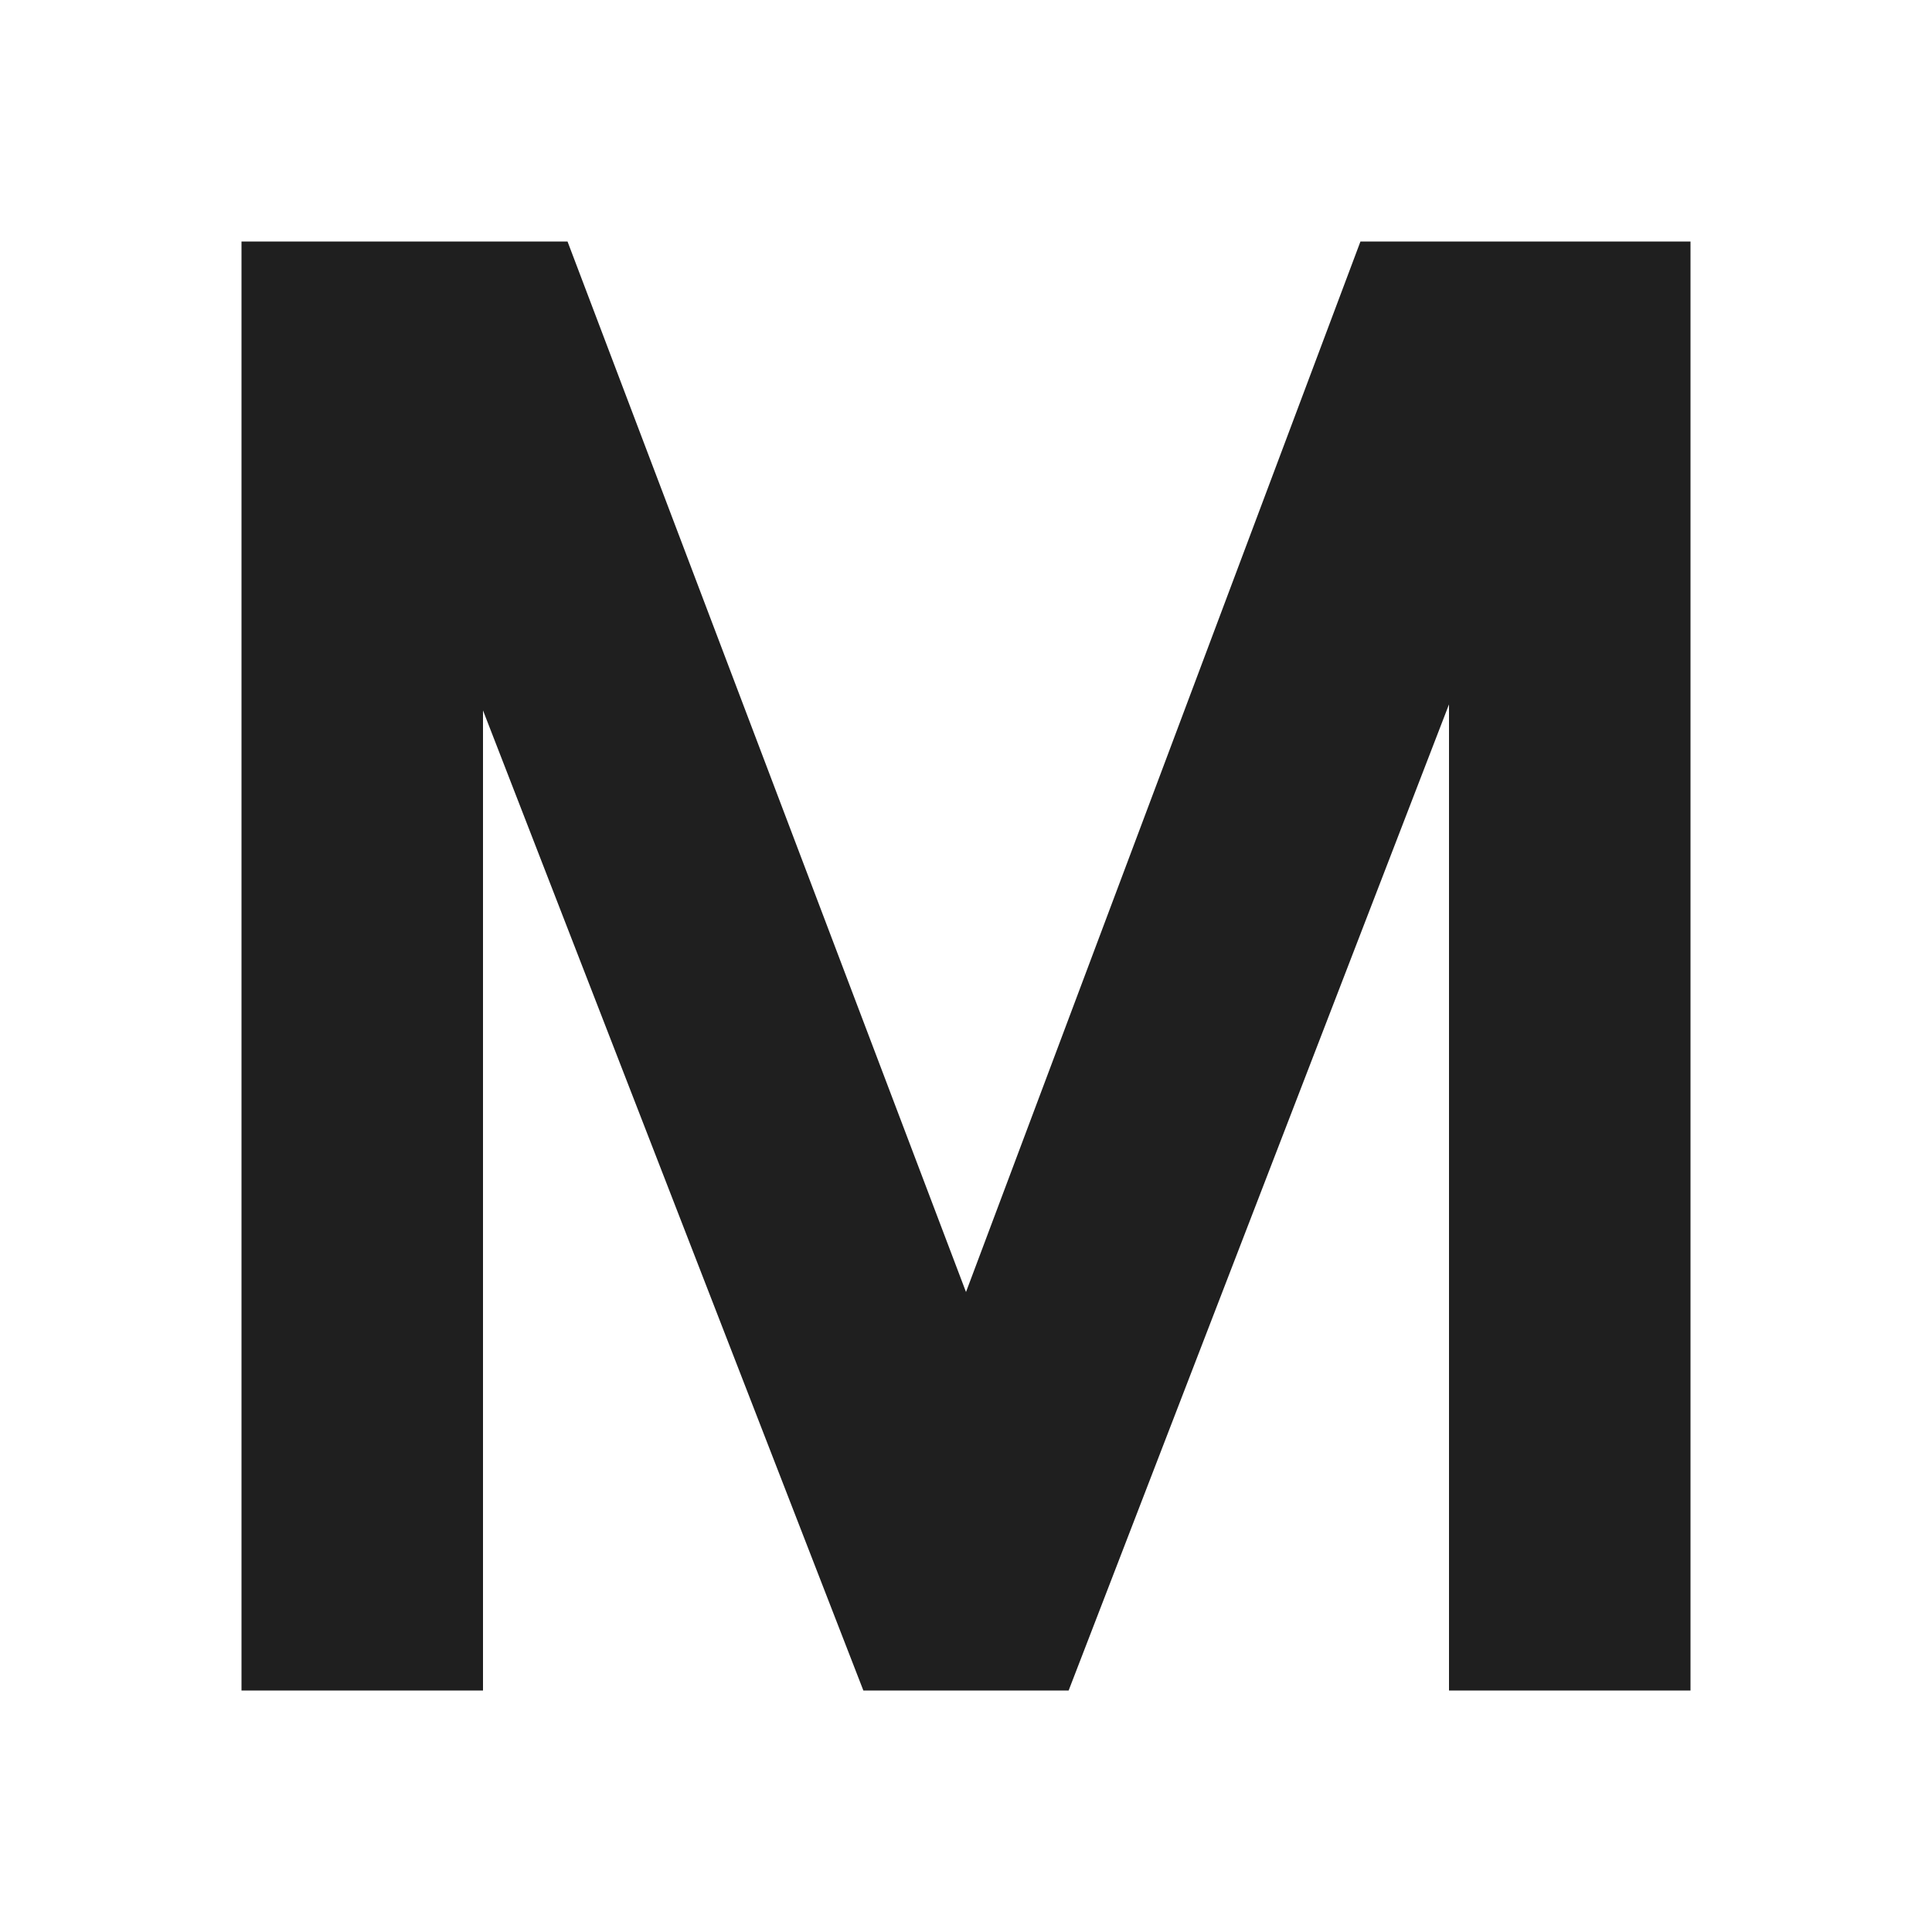
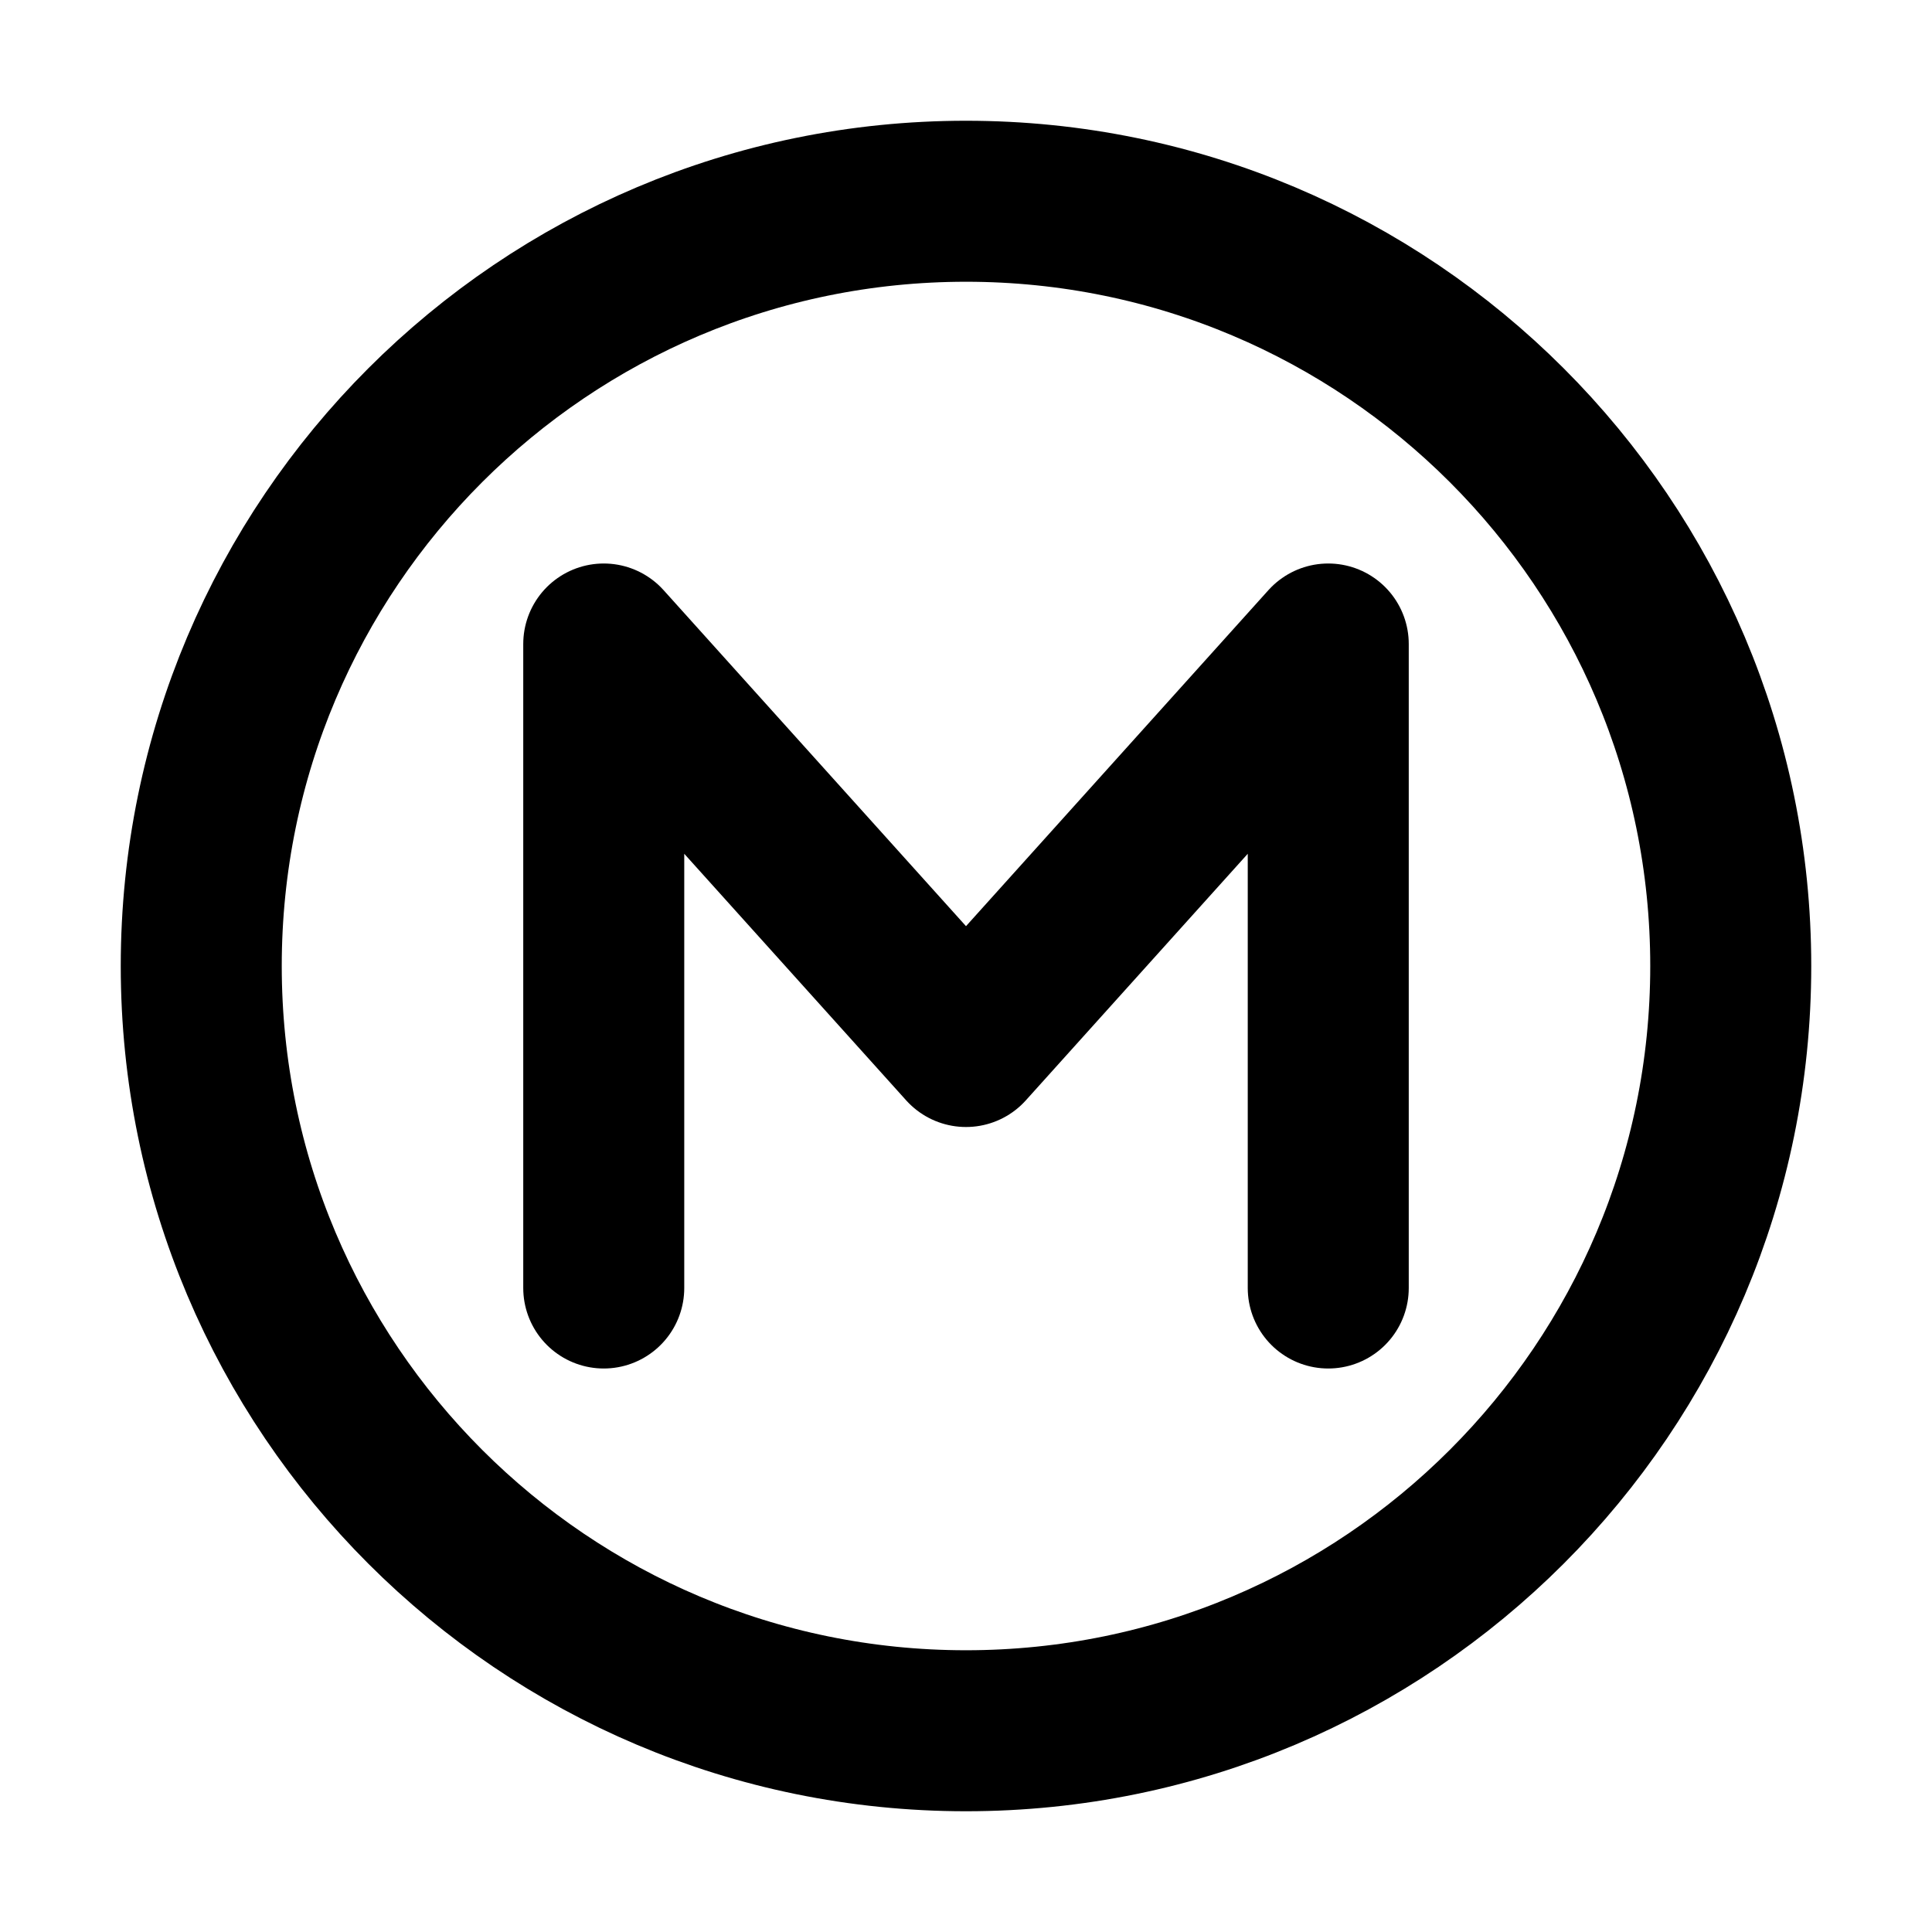
- <svg xmlns="http://www.w3.org/2000/svg" height="24px" viewBox="0 -960 960 960" width="24px" fill="#1f1f1f">
-   <path d="M120-120v-720h162l198 522 196-522h164v720H720v-490L531-120H429L240-607v487H120Z" />
+ <svg xmlns="http://www.w3.org/2000/svg" width="24" height="24" viewBox="0 0 24 24" fill="none" stroke="#000000" stroke-width="2" stroke-linecap="round" stroke-linejoin="round" role="img" aria-label="Metro">
+   <circle cx="12" cy="12" r="9.5" />
+   <path d="M7.5 16V8l4.5 5 4.5-5v8" />
</svg>
